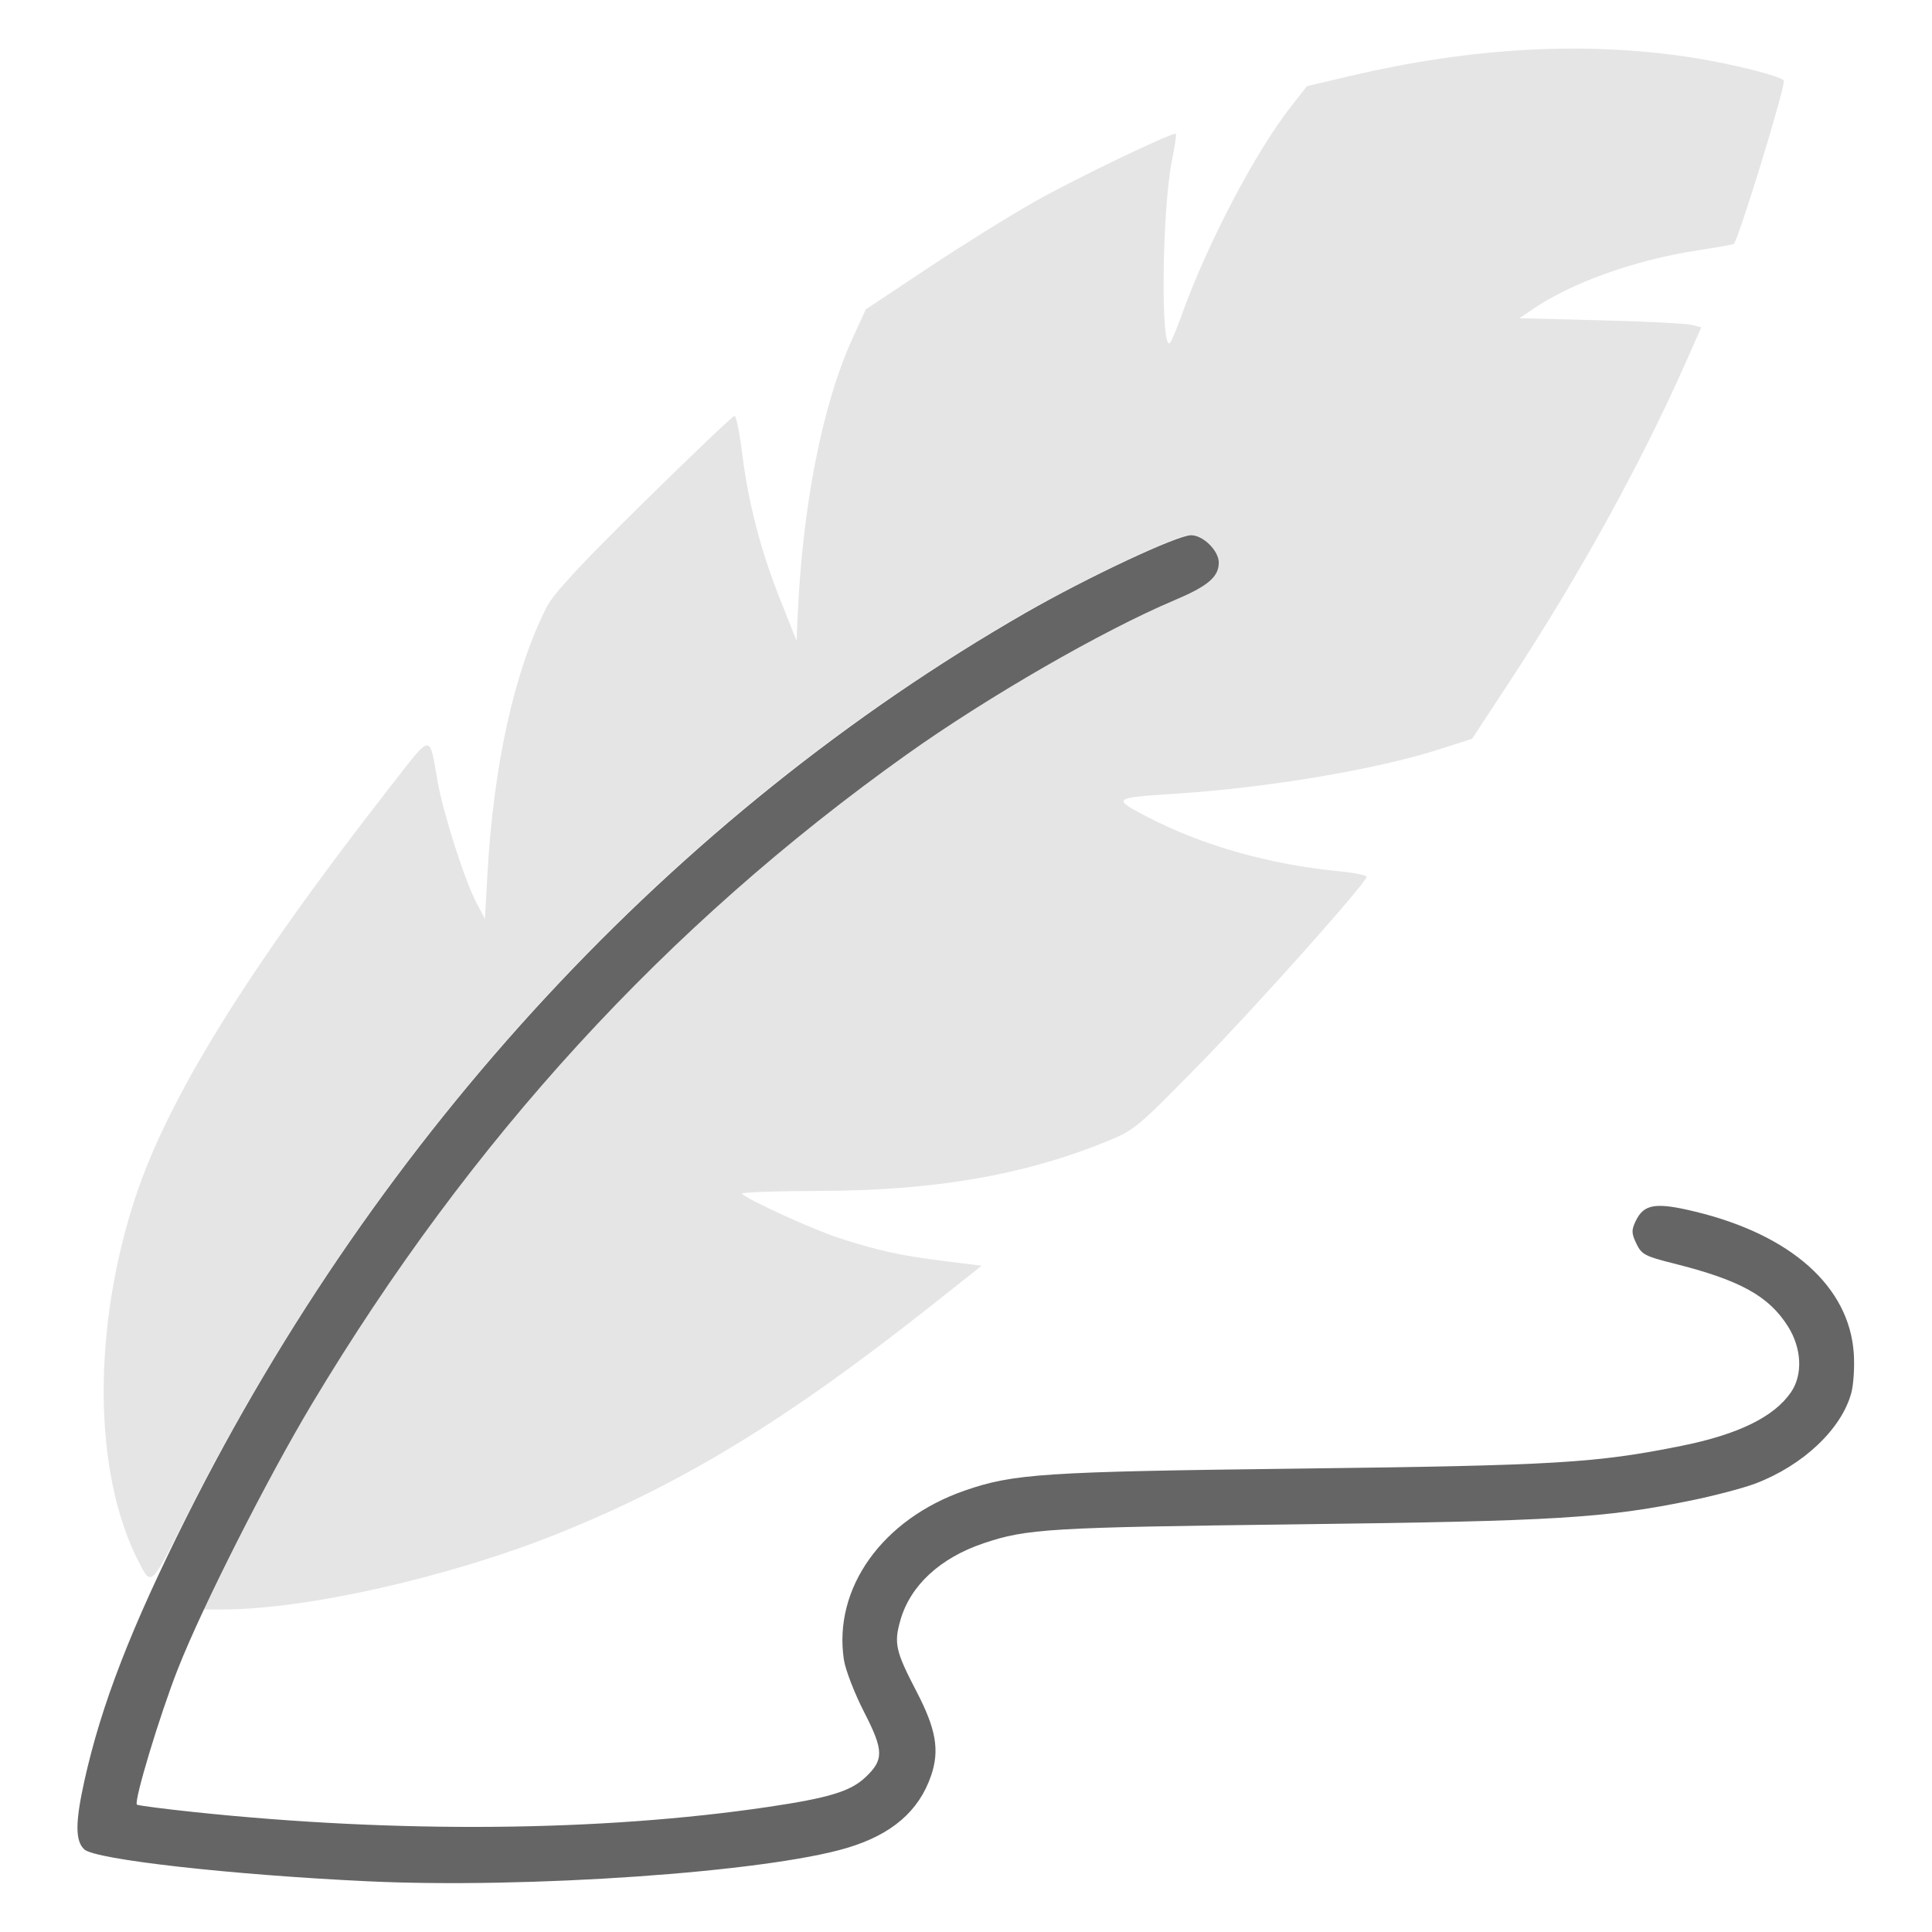
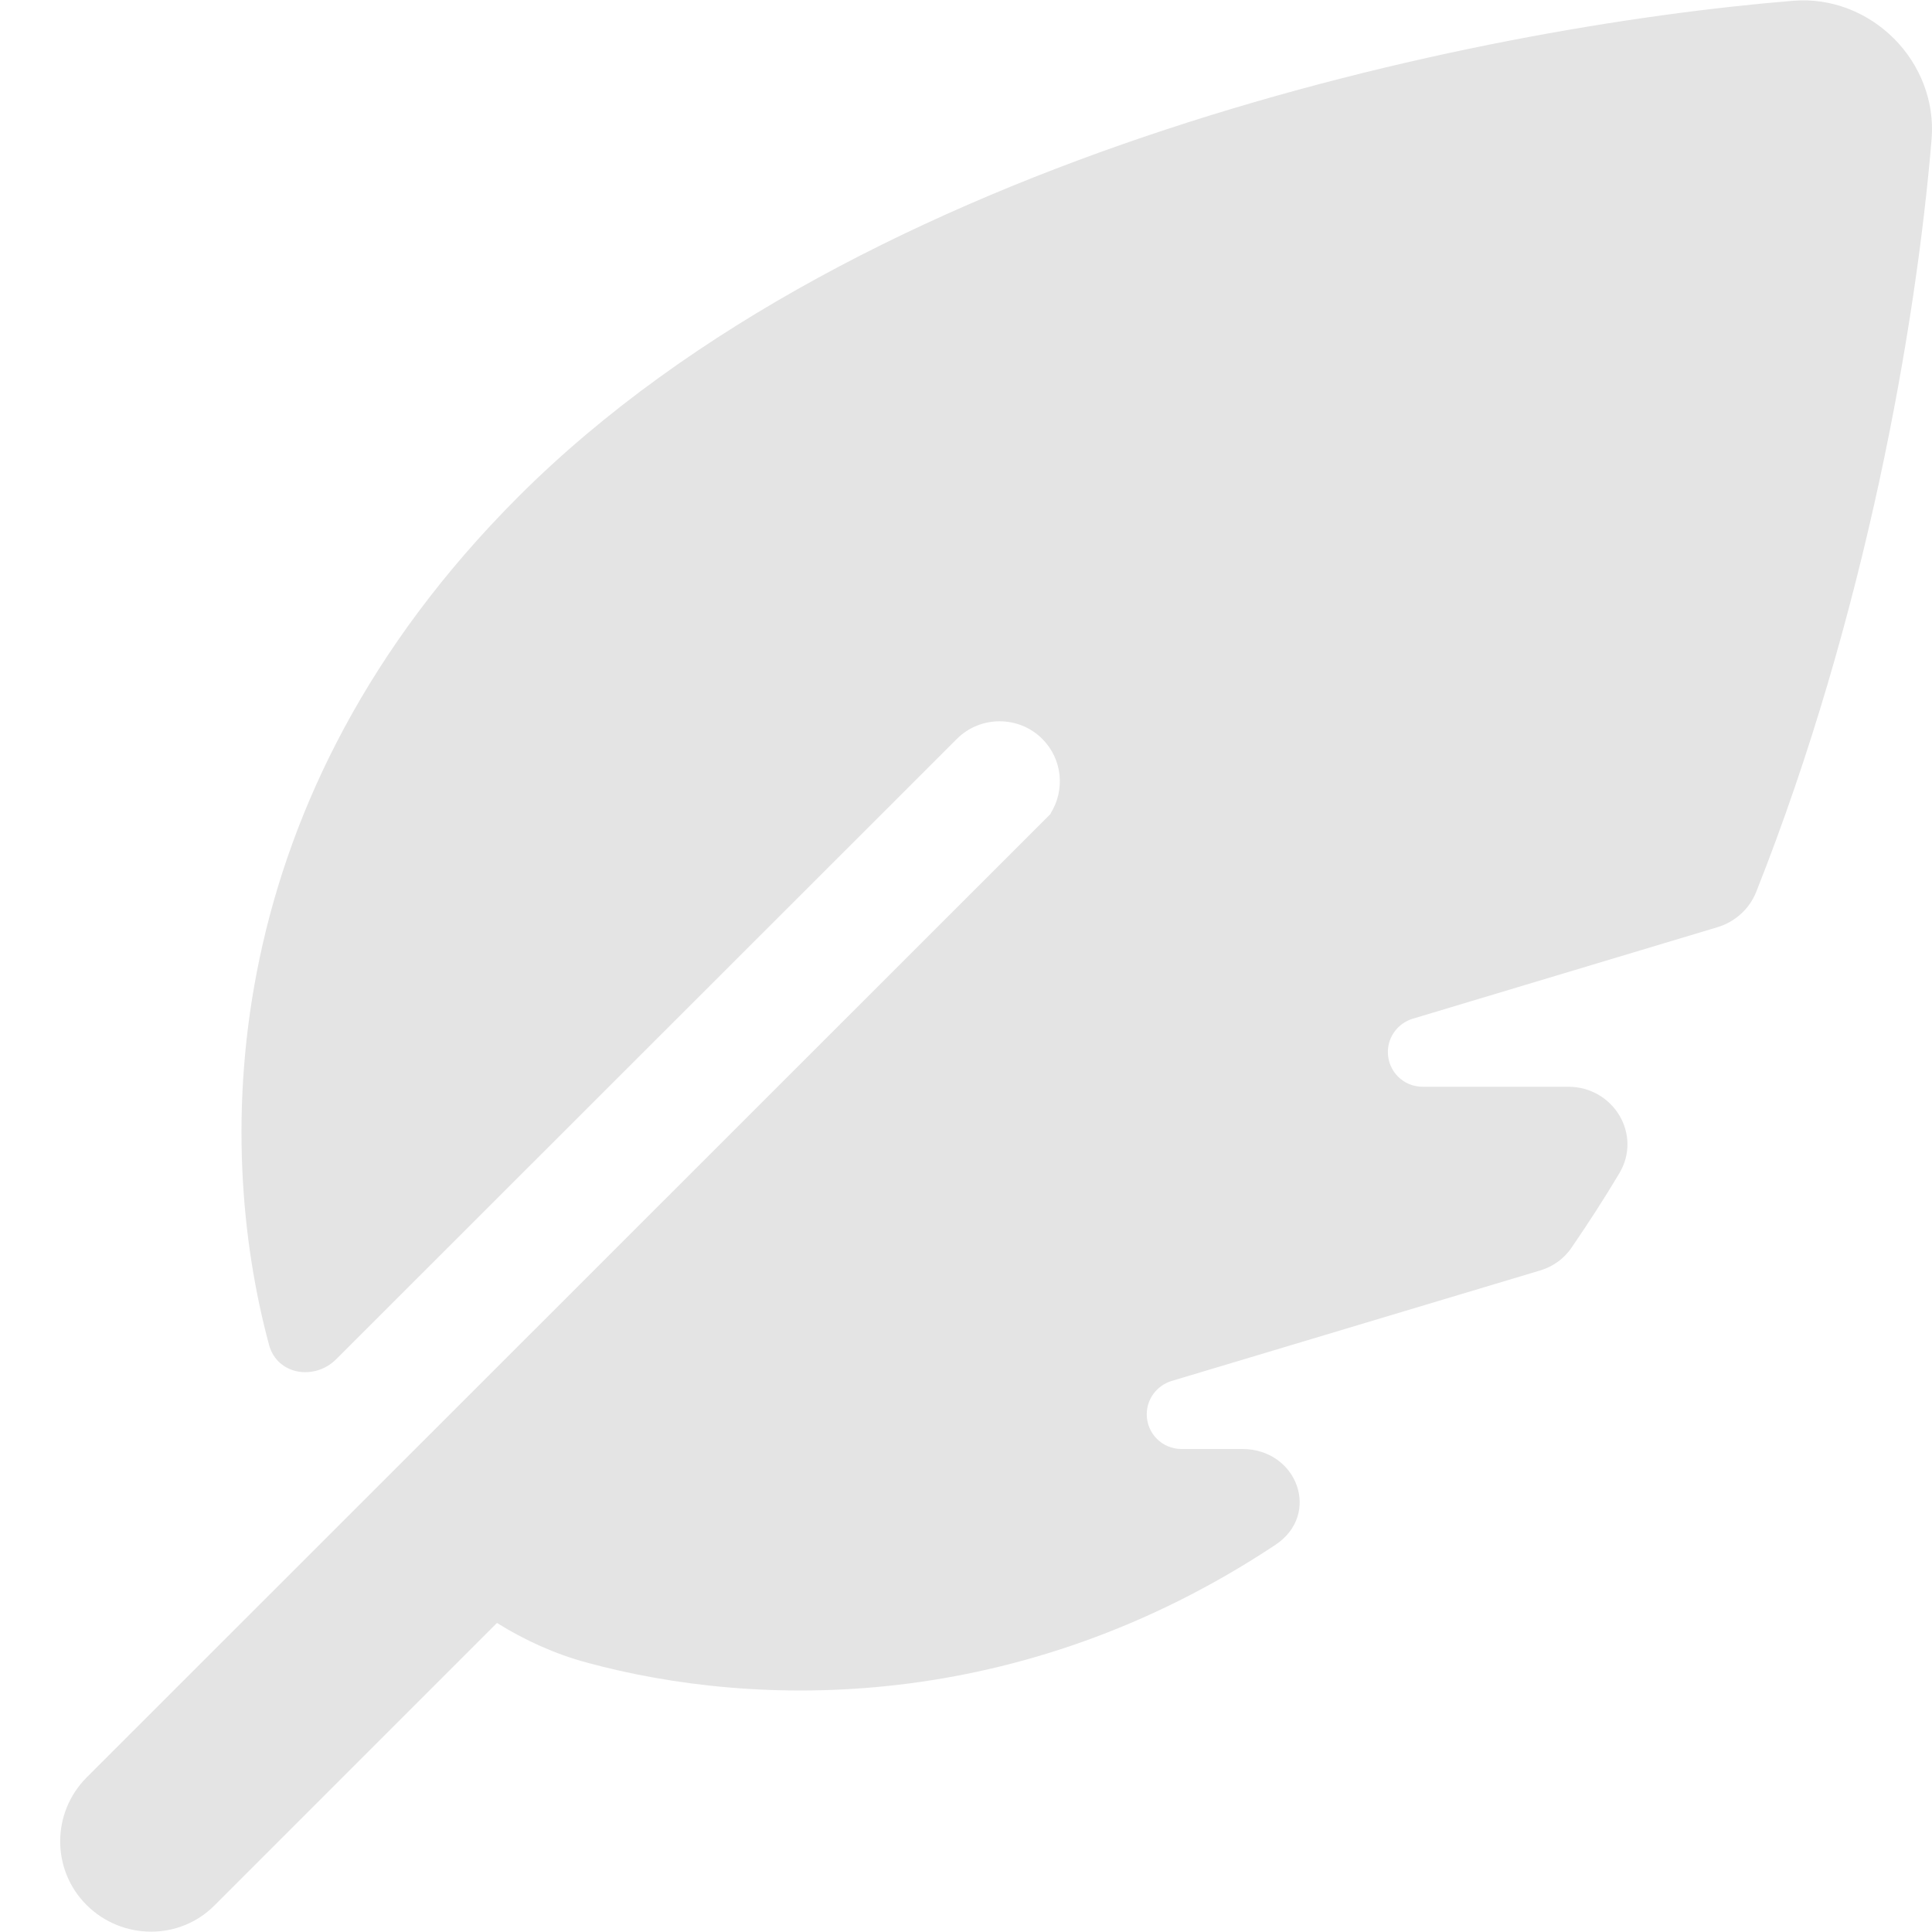
- <svg xmlns="http://www.w3.org/2000/svg" width="100mm" height="100mm" viewBox="0 0 100 100" version="1.1" id="svg140">
-   <defs id="defs134" />
-   <g id="layer1">
-     <g id="g127" transform="translate(-135.864,136.6081)">
-       <path style="fill:#e5e5e5;stroke-width:0.192" d="m 146.889,-54.407 c 0.848,-1.921 3.349,-6.577 5.194,-9.672 8.022,-13.453 18.275,-24.64 30.69,-33.484 4.196,-2.989 10.165,-6.43 13.858,-7.989 1.751,-0.739 2.31,-1.213 2.31,-1.96 0,-0.611 -0.813,-1.413 -1.432,-1.413 -0.718,0 -5.376,2.186 -8.576,4.025 -18.171,10.443 -33.361,26.804 -43.401,46.746 -1.899,3.772 -1.826,3.707 -2.554,2.255 -2.282,-4.552 -2.333,-11.922 -0.128,-18.67 1.696,-5.189 5.844,-11.88 13.234,-21.345 2.175,-2.785 1.986,-2.769 2.438,-0.212 0.292,1.648 1.393,5.086 1.997,6.234 l 0.445,0.845 0.134,-2.385 c 0.316,-5.607 1.399,-10.475 3.059,-13.752 0.35,-0.692 1.758,-2.211 5.032,-5.431 2.5,-2.459 4.613,-4.47 4.696,-4.47 0.083,0 0.261,0.878 0.395,1.952 0.324,2.594 0.956,5.019 1.977,7.584 l 0.839,2.109 0.044,-1.059 c 0.245,-5.876 1.276,-11.149 2.857,-14.607 l 0.68,-1.488 3.214,-2.137 c 1.768,-1.175 4.253,-2.722 5.523,-3.437 2.22,-1.25 7.195,-3.638 7.314,-3.511 0.032,0.034 -0.062,0.668 -0.209,1.409 -0.516,2.609 -0.587,9.969 -0.091,9.403 0.079,-0.09 0.346,-0.727 0.593,-1.415 1.348,-3.753 3.811,-8.45 5.682,-10.834 l 0.812,-1.034 2.188,-0.515 c 6.309,-1.484 12.121,-1.81 17.6,-0.987 2.105,0.316 4.894,1.018 4.894,1.232 0,0.569 -2.33,8.155 -2.592,8.438 -0.027,0.029 -0.863,0.178 -1.857,0.33 -3.235,0.495 -6.504,1.658 -8.527,3.032 l -0.71,0.483 4.196,0.107 c 2.308,0.059 4.426,0.165 4.706,0.235 l 0.51,0.128 -0.866,1.954 c -2.265,5.112 -5.503,10.976 -9.017,16.328 l -1.981,3.017 -1.796,0.573 c -3.219,1.026 -8.826,1.965 -13.54,2.268 -3.292,0.211 -3.324,0.238 -1.468,1.204 2.863,1.489 6.339,2.47 9.997,2.82 0.773,0.074 1.379,0.204 1.347,0.289 -0.182,0.492 -5.745,6.726 -8.618,9.658 -3.343,3.411 -3.387,3.447 -5.011,4.099 -4.219,1.695 -8.803,2.474 -14.663,2.491 -2.296,0.006 -4.115,0.072 -4.042,0.144 0.35,0.346 3.768,1.897 5.138,2.331 2.036,0.646 3.084,0.872 5.368,1.158 l 1.904,0.239 -2.545,2.015 c -7.492,5.934 -12.911,9.247 -19.363,11.84 -5.624,2.26 -13.039,3.938 -17.401,3.938 h -0.968 z" id="path131" />
-       <path style="fill:#656565;stroke-width:0.192" d="m 154.873,-39.234 c -7.074,-0.336 -14.064,-1.123 -14.643,-1.647 -0.475,-0.43 -0.475,-1.4 10e-4,-3.547 0.876,-3.949 2.417,-7.926 5.294,-13.666 9.977,-19.899 25.228,-36.335 43.415,-46.788 3.2,-1.839 7.858,-4.025 8.576,-4.025 0.62,0 1.432,0.802 1.432,1.413 0,0.747 -0.559,1.221 -2.31,1.96 -3.693,1.559 -9.662,5 -13.858,7.989 -12.446,8.866 -22.575,19.925 -30.756,33.58 -2.334,3.895 -5.676,10.498 -6.946,13.723 -0.946,2.401 -2.298,6.878 -2.127,7.042 0.046,0.044 1.383,0.217 2.971,0.385 10.521,1.108 21.05,1.014 29.699,-0.266 3.13,-0.463 4.255,-0.804 5.025,-1.524 0.976,-0.911 0.968,-1.393 -0.056,-3.387 -0.496,-0.967 -0.967,-2.185 -1.046,-2.706 -0.562,-3.706 1.992,-7.28 6.259,-8.76 2.522,-0.874 4.079,-0.976 17.379,-1.137 13.21,-0.16 15.293,-0.284 19.72,-1.177 2.942,-0.593 4.789,-1.499 5.665,-2.777 0.62,-0.905 0.555,-2.28 -0.162,-3.411 -0.998,-1.574 -2.484,-2.392 -5.904,-3.249 -1.494,-0.375 -1.672,-0.469 -1.94,-1.032 -0.254,-0.533 -0.259,-0.696 -0.031,-1.171 0.423,-0.883 1.039,-0.978 3.091,-0.479 4.956,1.205 7.95,3.877 8.193,7.313 0.049,0.697 -0.008,1.629 -0.127,2.069 -0.506,1.87 -2.496,3.75 -4.957,4.686 -0.618,0.235 -2.12,0.631 -3.338,0.88 -4.483,0.916 -6.99,1.068 -20.402,1.234 -12.868,0.16 -13.98,0.227 -16.218,0.981 -2.235,0.753 -3.778,2.173 -4.295,3.953 -0.355,1.221 -0.266,1.621 0.835,3.737 1.004,1.93 1.192,3.025 0.746,4.333 -0.628,1.842 -2.039,3.055 -4.357,3.746 -4.22,1.258 -16.583,2.117 -24.829,1.725 z" id="path129" />
-     </g>
-   </g>
+ <svg xmlns="http://www.w3.org/2000/svg" width="100" height="100" viewBox="0 0 512 512">
+   <path d="M278.5 215.6L23 471c-9.4 9.4-9.4 24.6 0 33.9s24.6 9.4 33.9 0l74.8-74.8c7.4 4.6 15.3 8.2 23.8 10.5C200.3 452.8 270 454.5 338 409.4c12.2-8.1 5.8-25.4-8.8-25.4l-16.1 0c-5.1 0-9.2-4.1-9.2-9.2c0-4.1 2.7-7.6 6.5-8.8l97.7-29.3c3.4-1 6.4-3.1 8.4-6.1c4.4-6.4 8.6-12.9 12.6-19.6c6.2-10.3-1.5-23-13.5-23l-38.6 0c-5.1 0-9.2-4.1-9.2-9.2c0-4.1 2.7-7.6 6.5-8.8l80.9-24.3c4.6-1.4 8.4-4.8 10.2-9.3C494.5 163 507.8 86.1 511.9 36.8c.8-9.9-3-19.6-10-26.6s-16.7-10.8-26.6-10C391.5 7 228.5 40.5 137.4 131.6C57.3 211.7 56.7 302.3 71.3 356.4c2.1 7.9 12 9.6 17.8 3.8L253.6 195.8c6.2-6.2 16.4-6.2 22.6 0c5.4 5.4 6.1 13.6 2.2 19.8z" fill="#E4E4E4" />
</svg>
